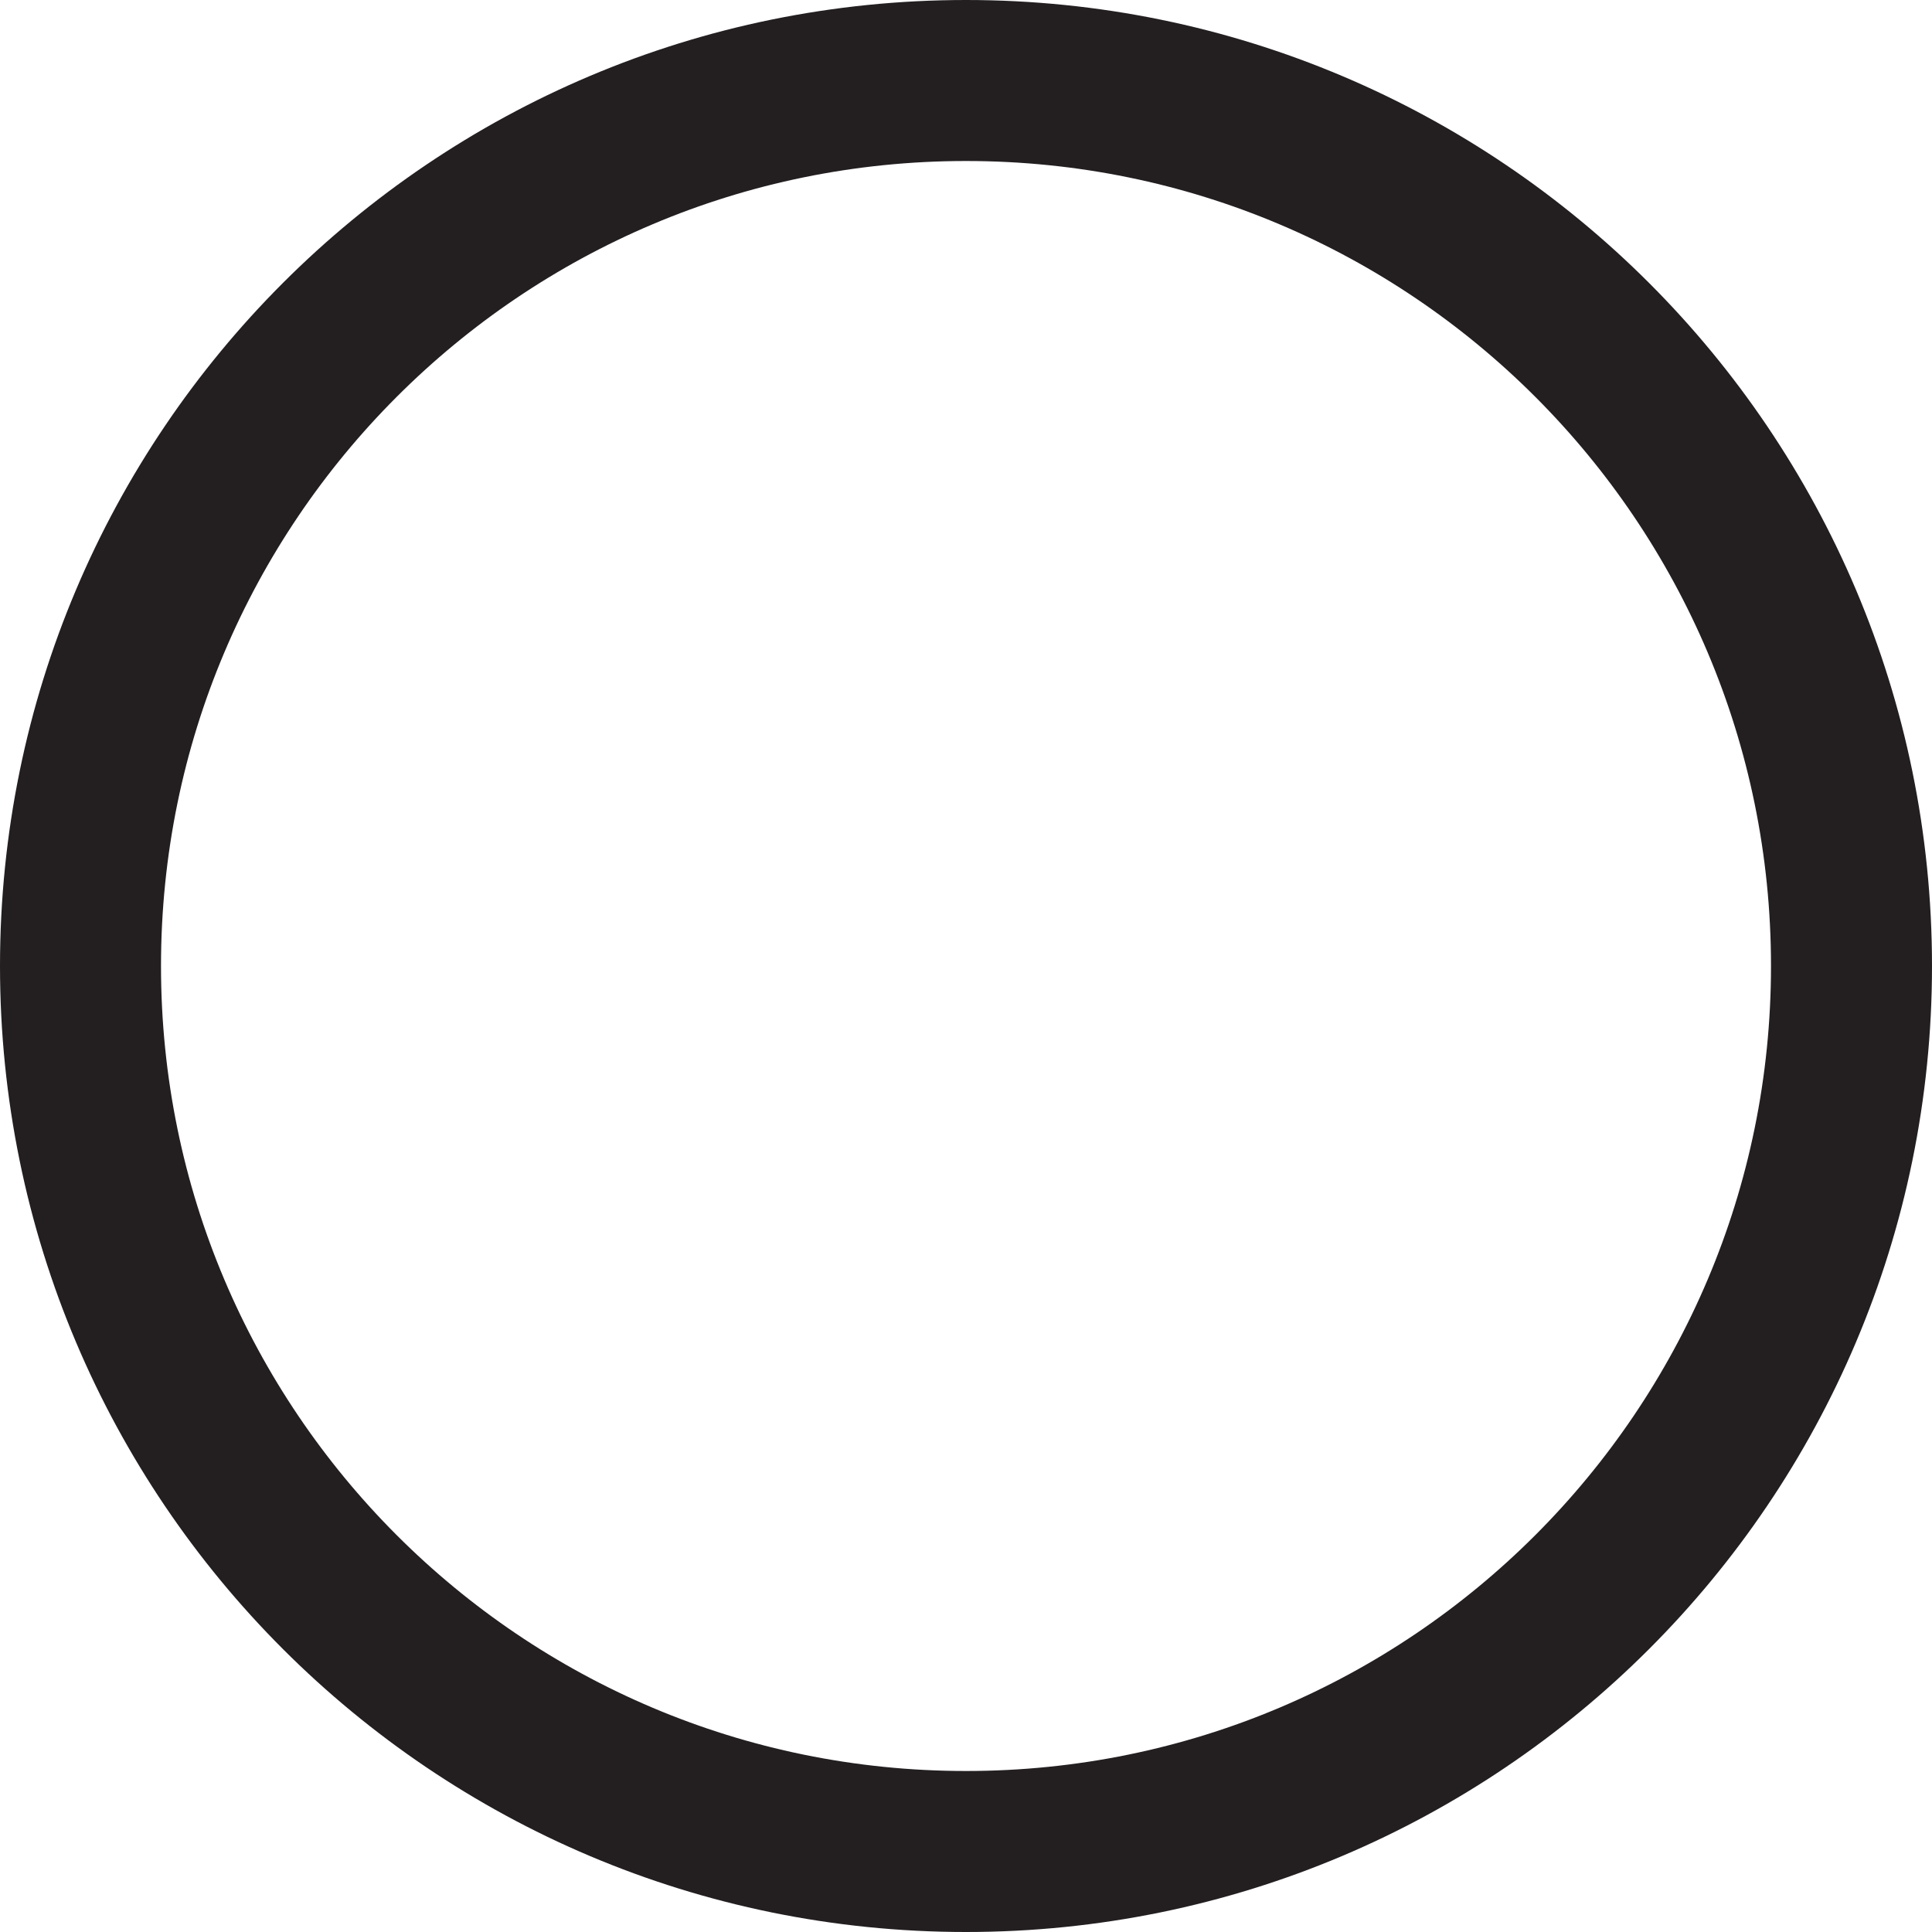
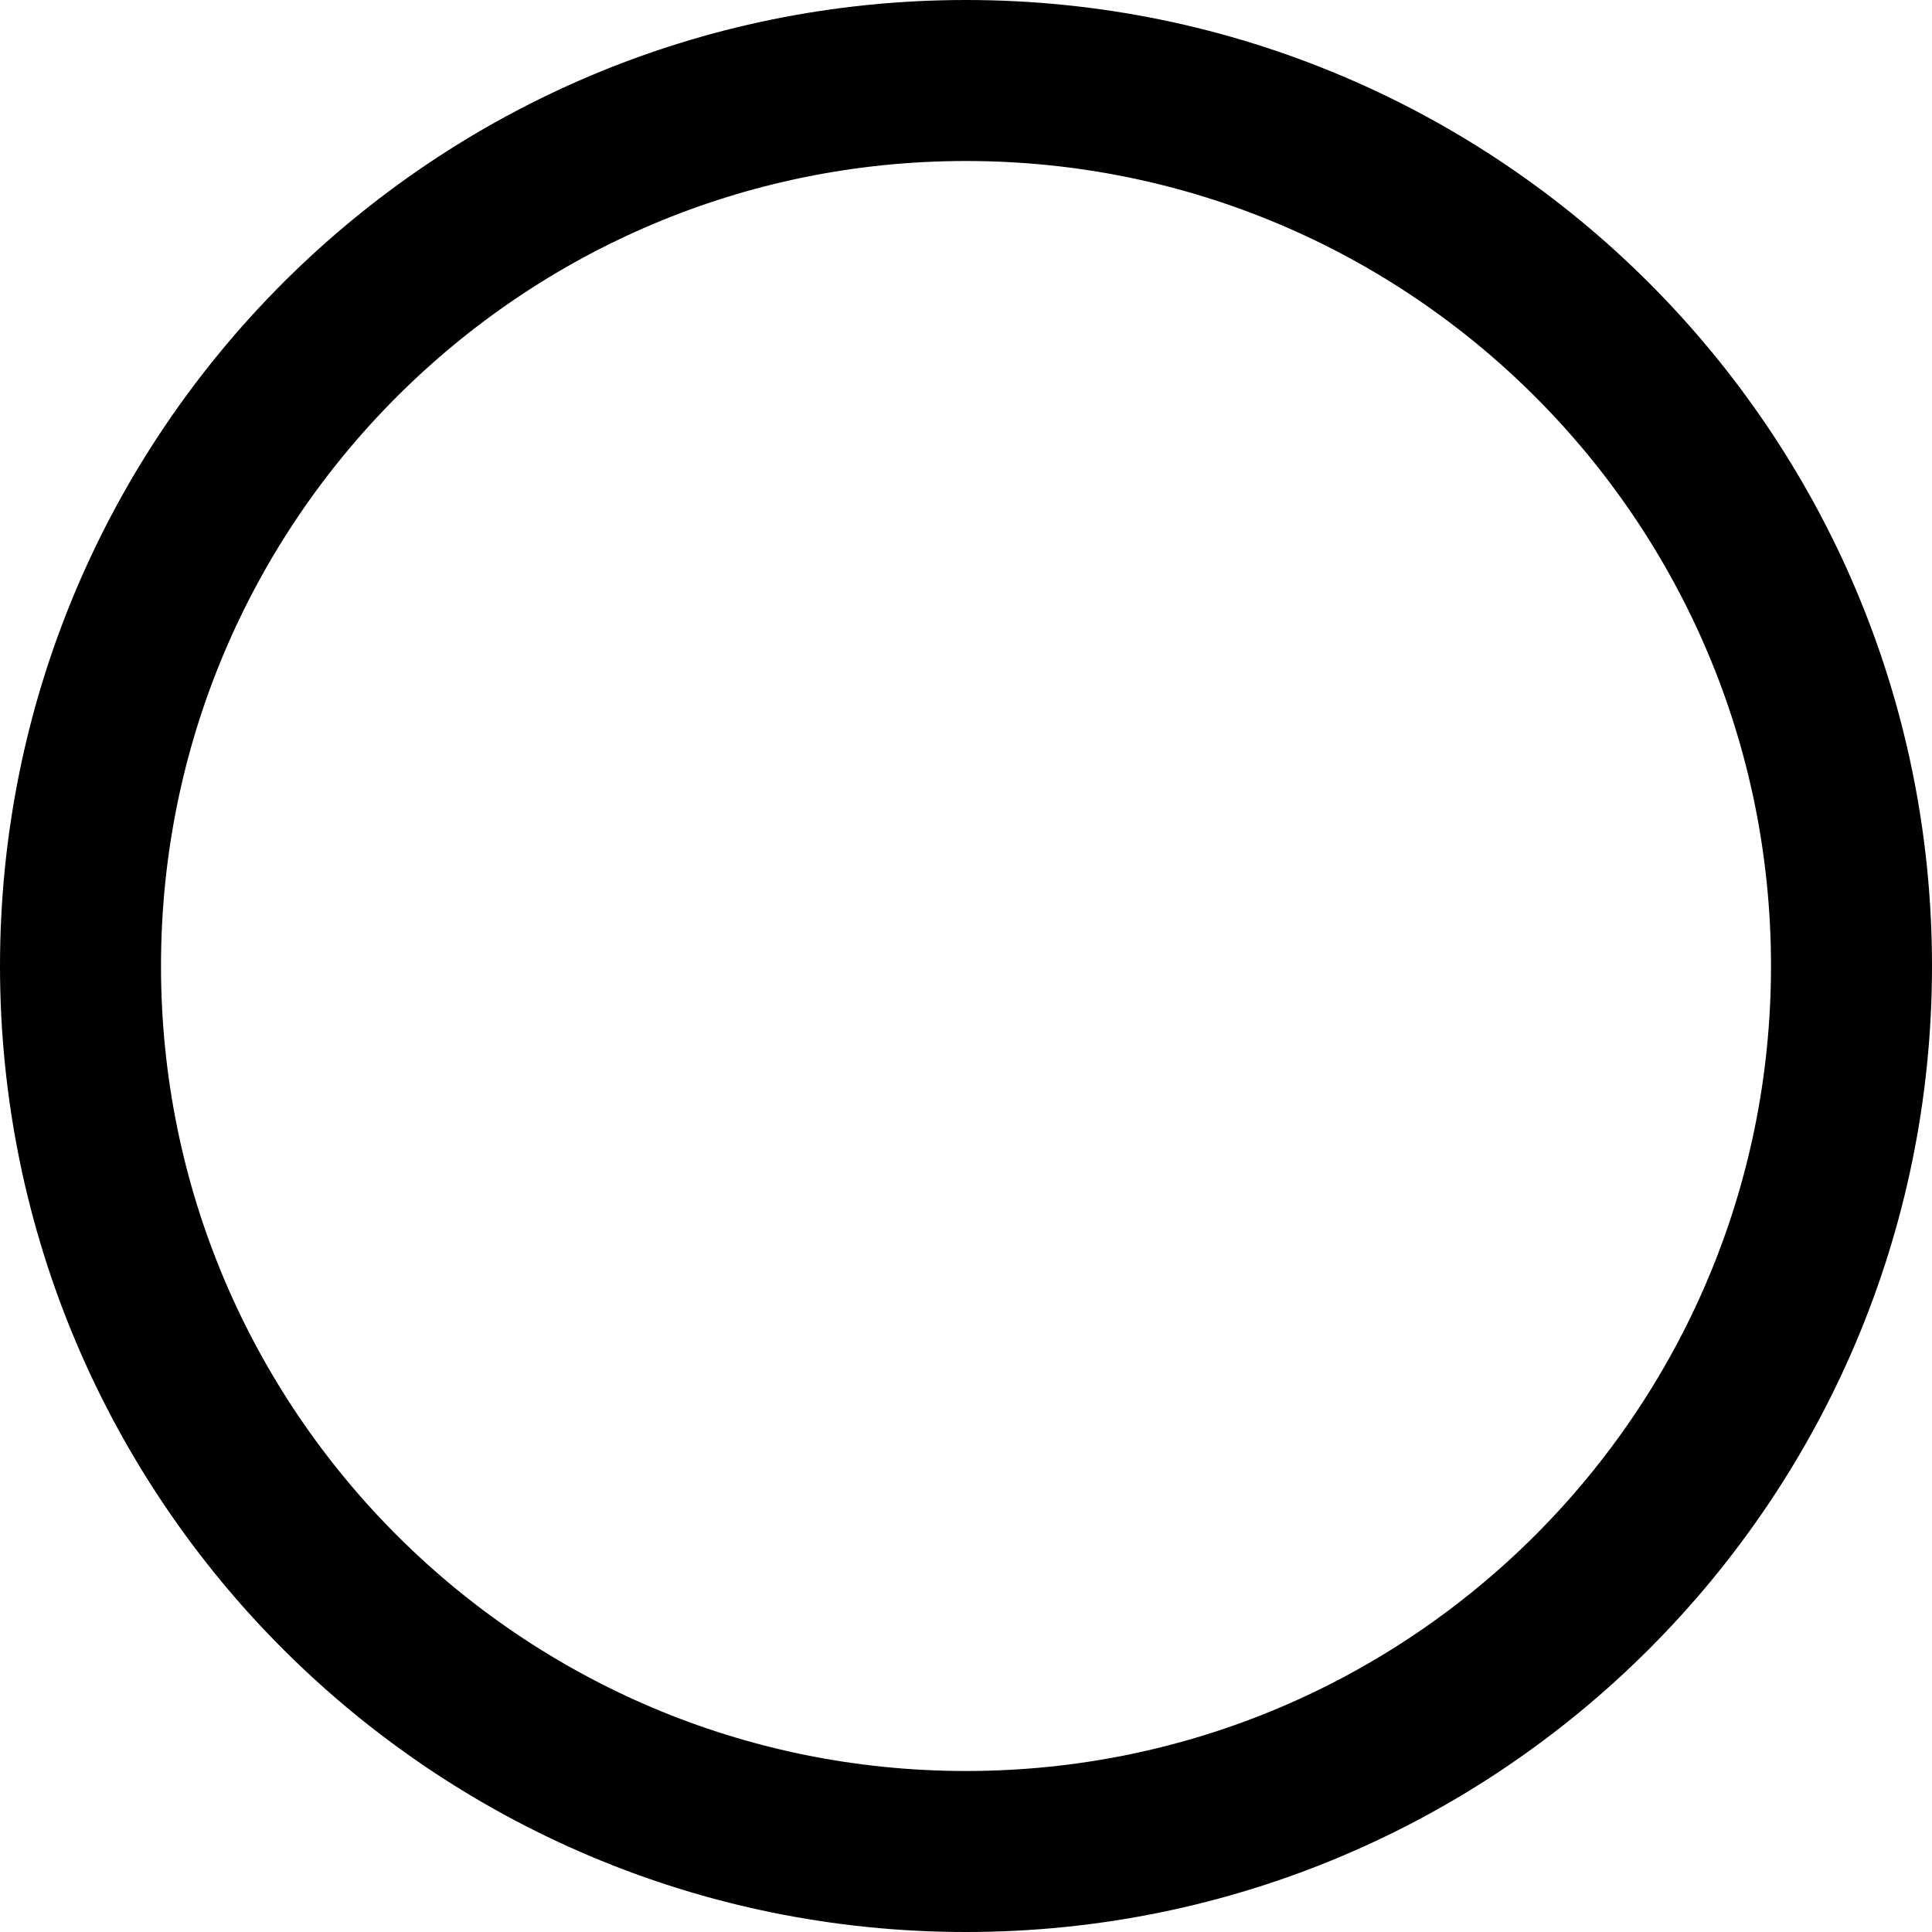
<svg xmlns="http://www.w3.org/2000/svg" version="1.1" id="Layer_1" x="0px" y="0px" viewBox="0 0 12 12" style="enable-background:new 0 0 12 12;" xml:space="preserve">
  <style type="text/css">
- 	.st0{fill:none;stroke:#231F20;stroke-miterlimit:10;}
+ 	.st0{fill:none;stroke:#000000;stroke-miterlimit:10;}
</style>
  <circle class="st0" cx="6" cy="6" r="5.5" />
</svg>
